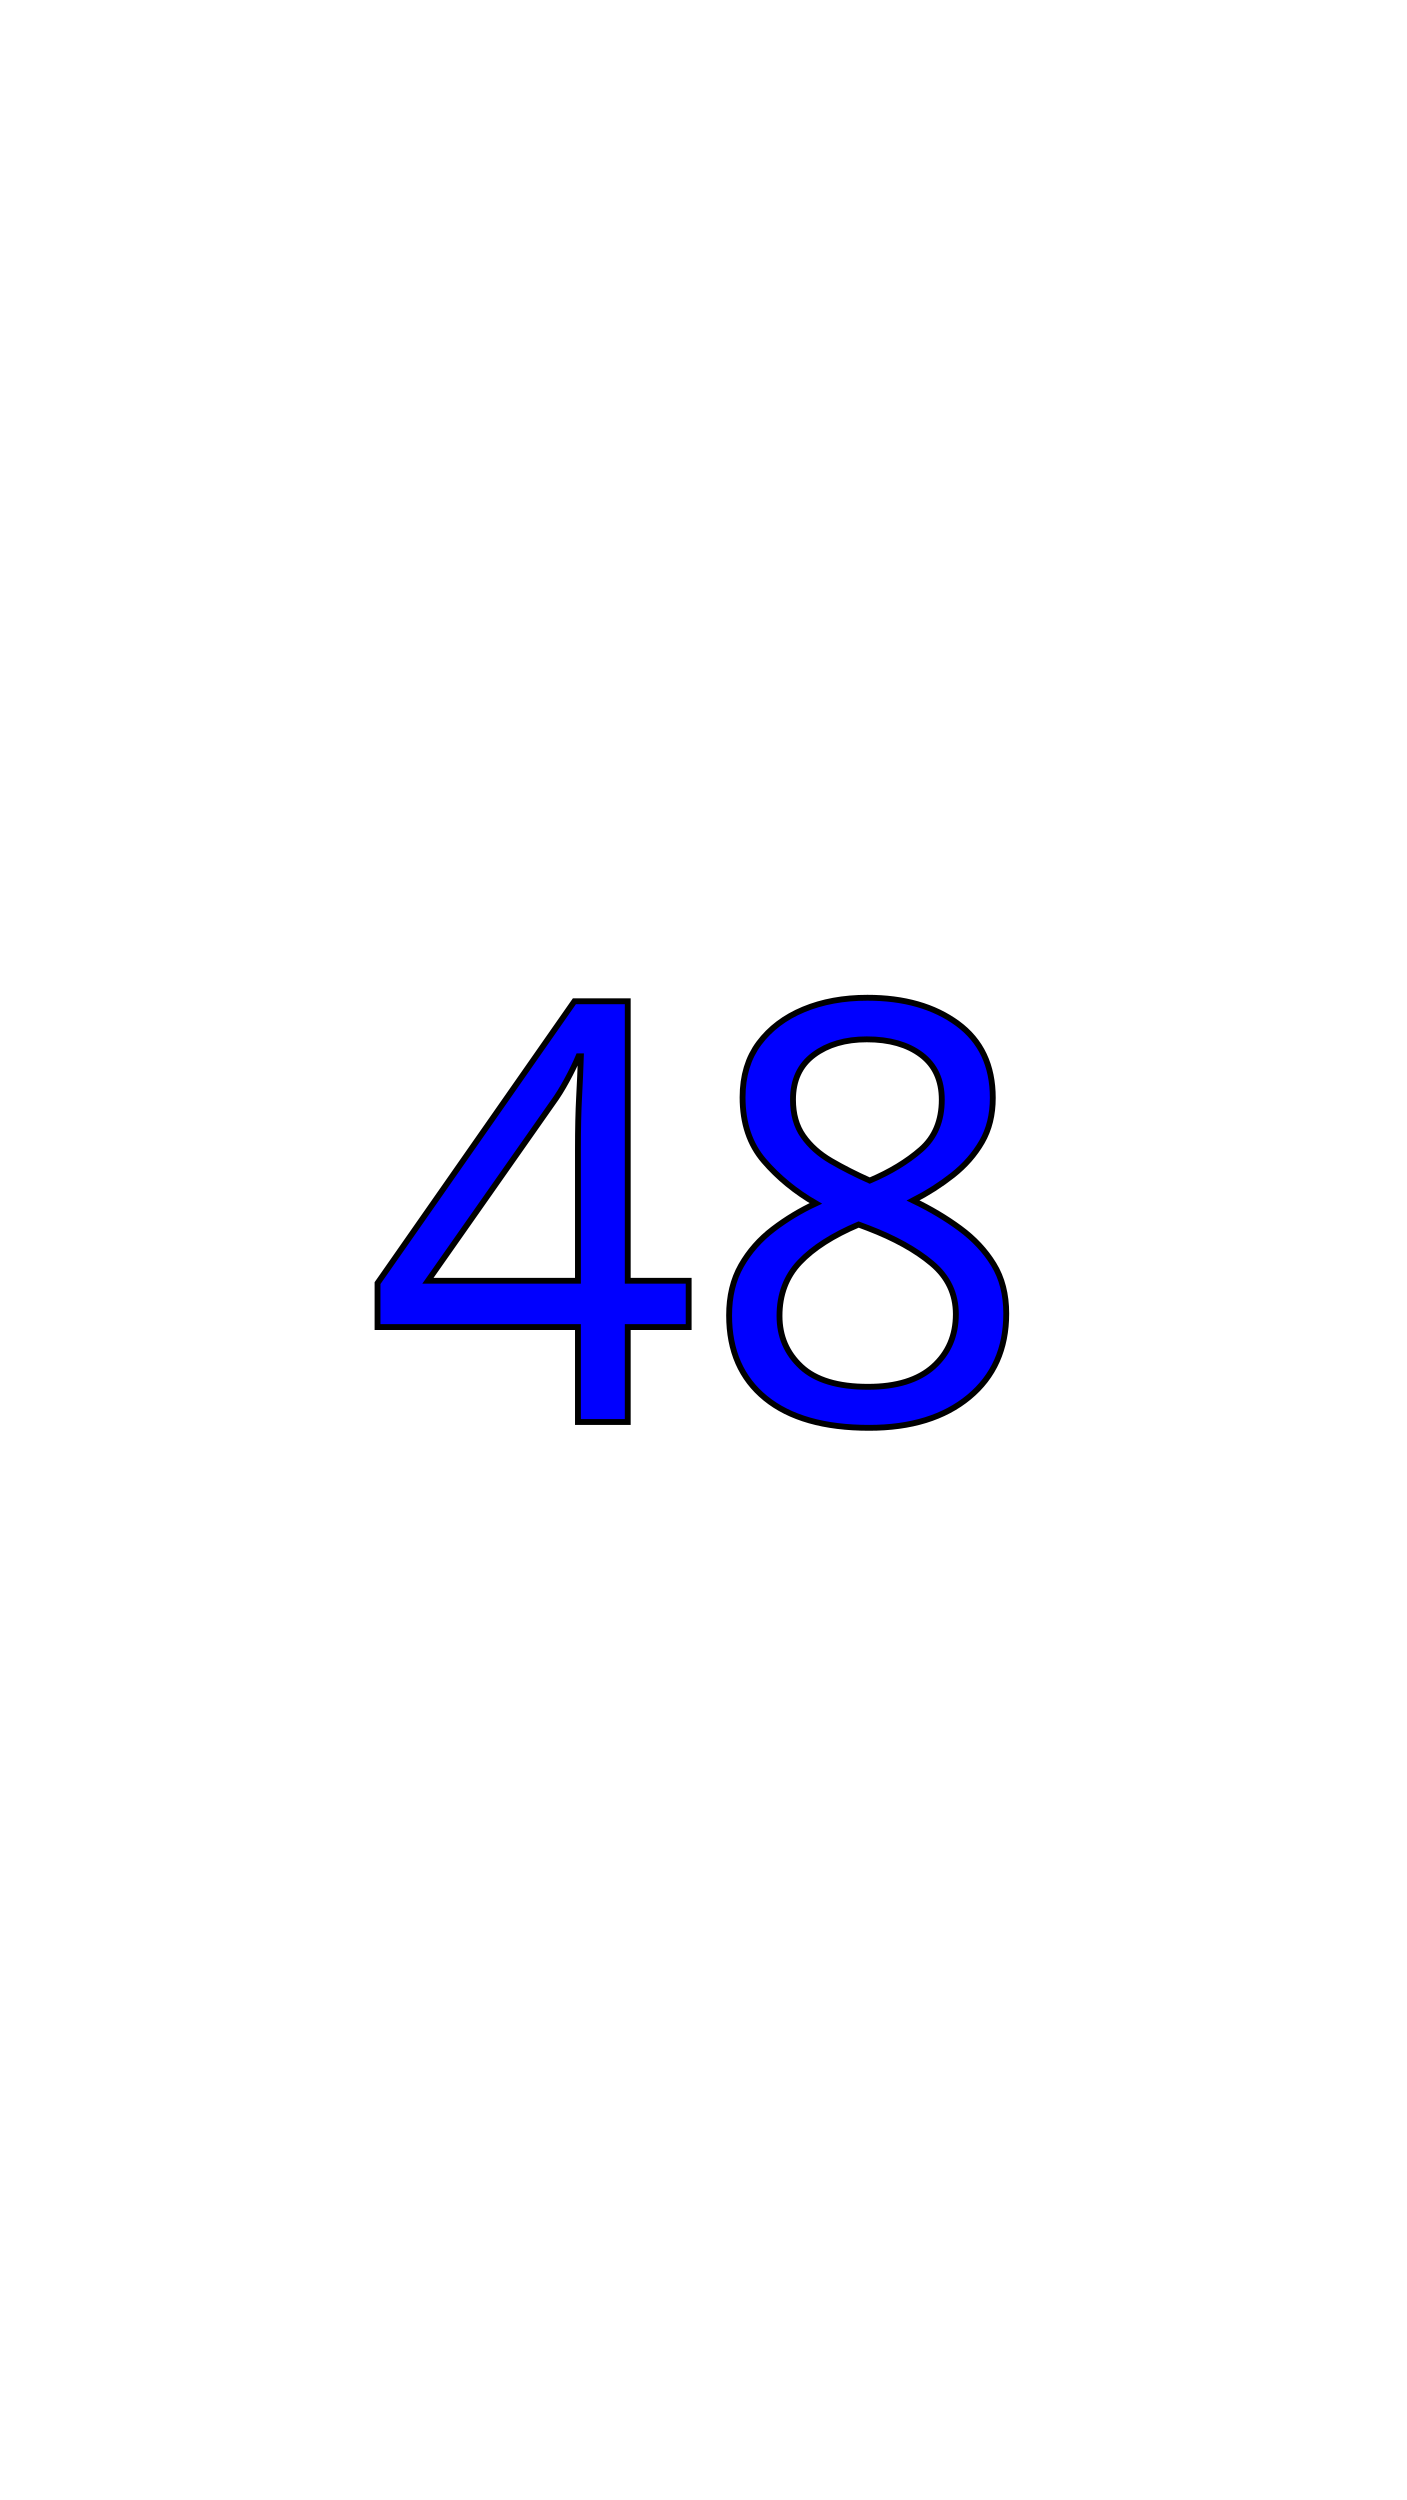
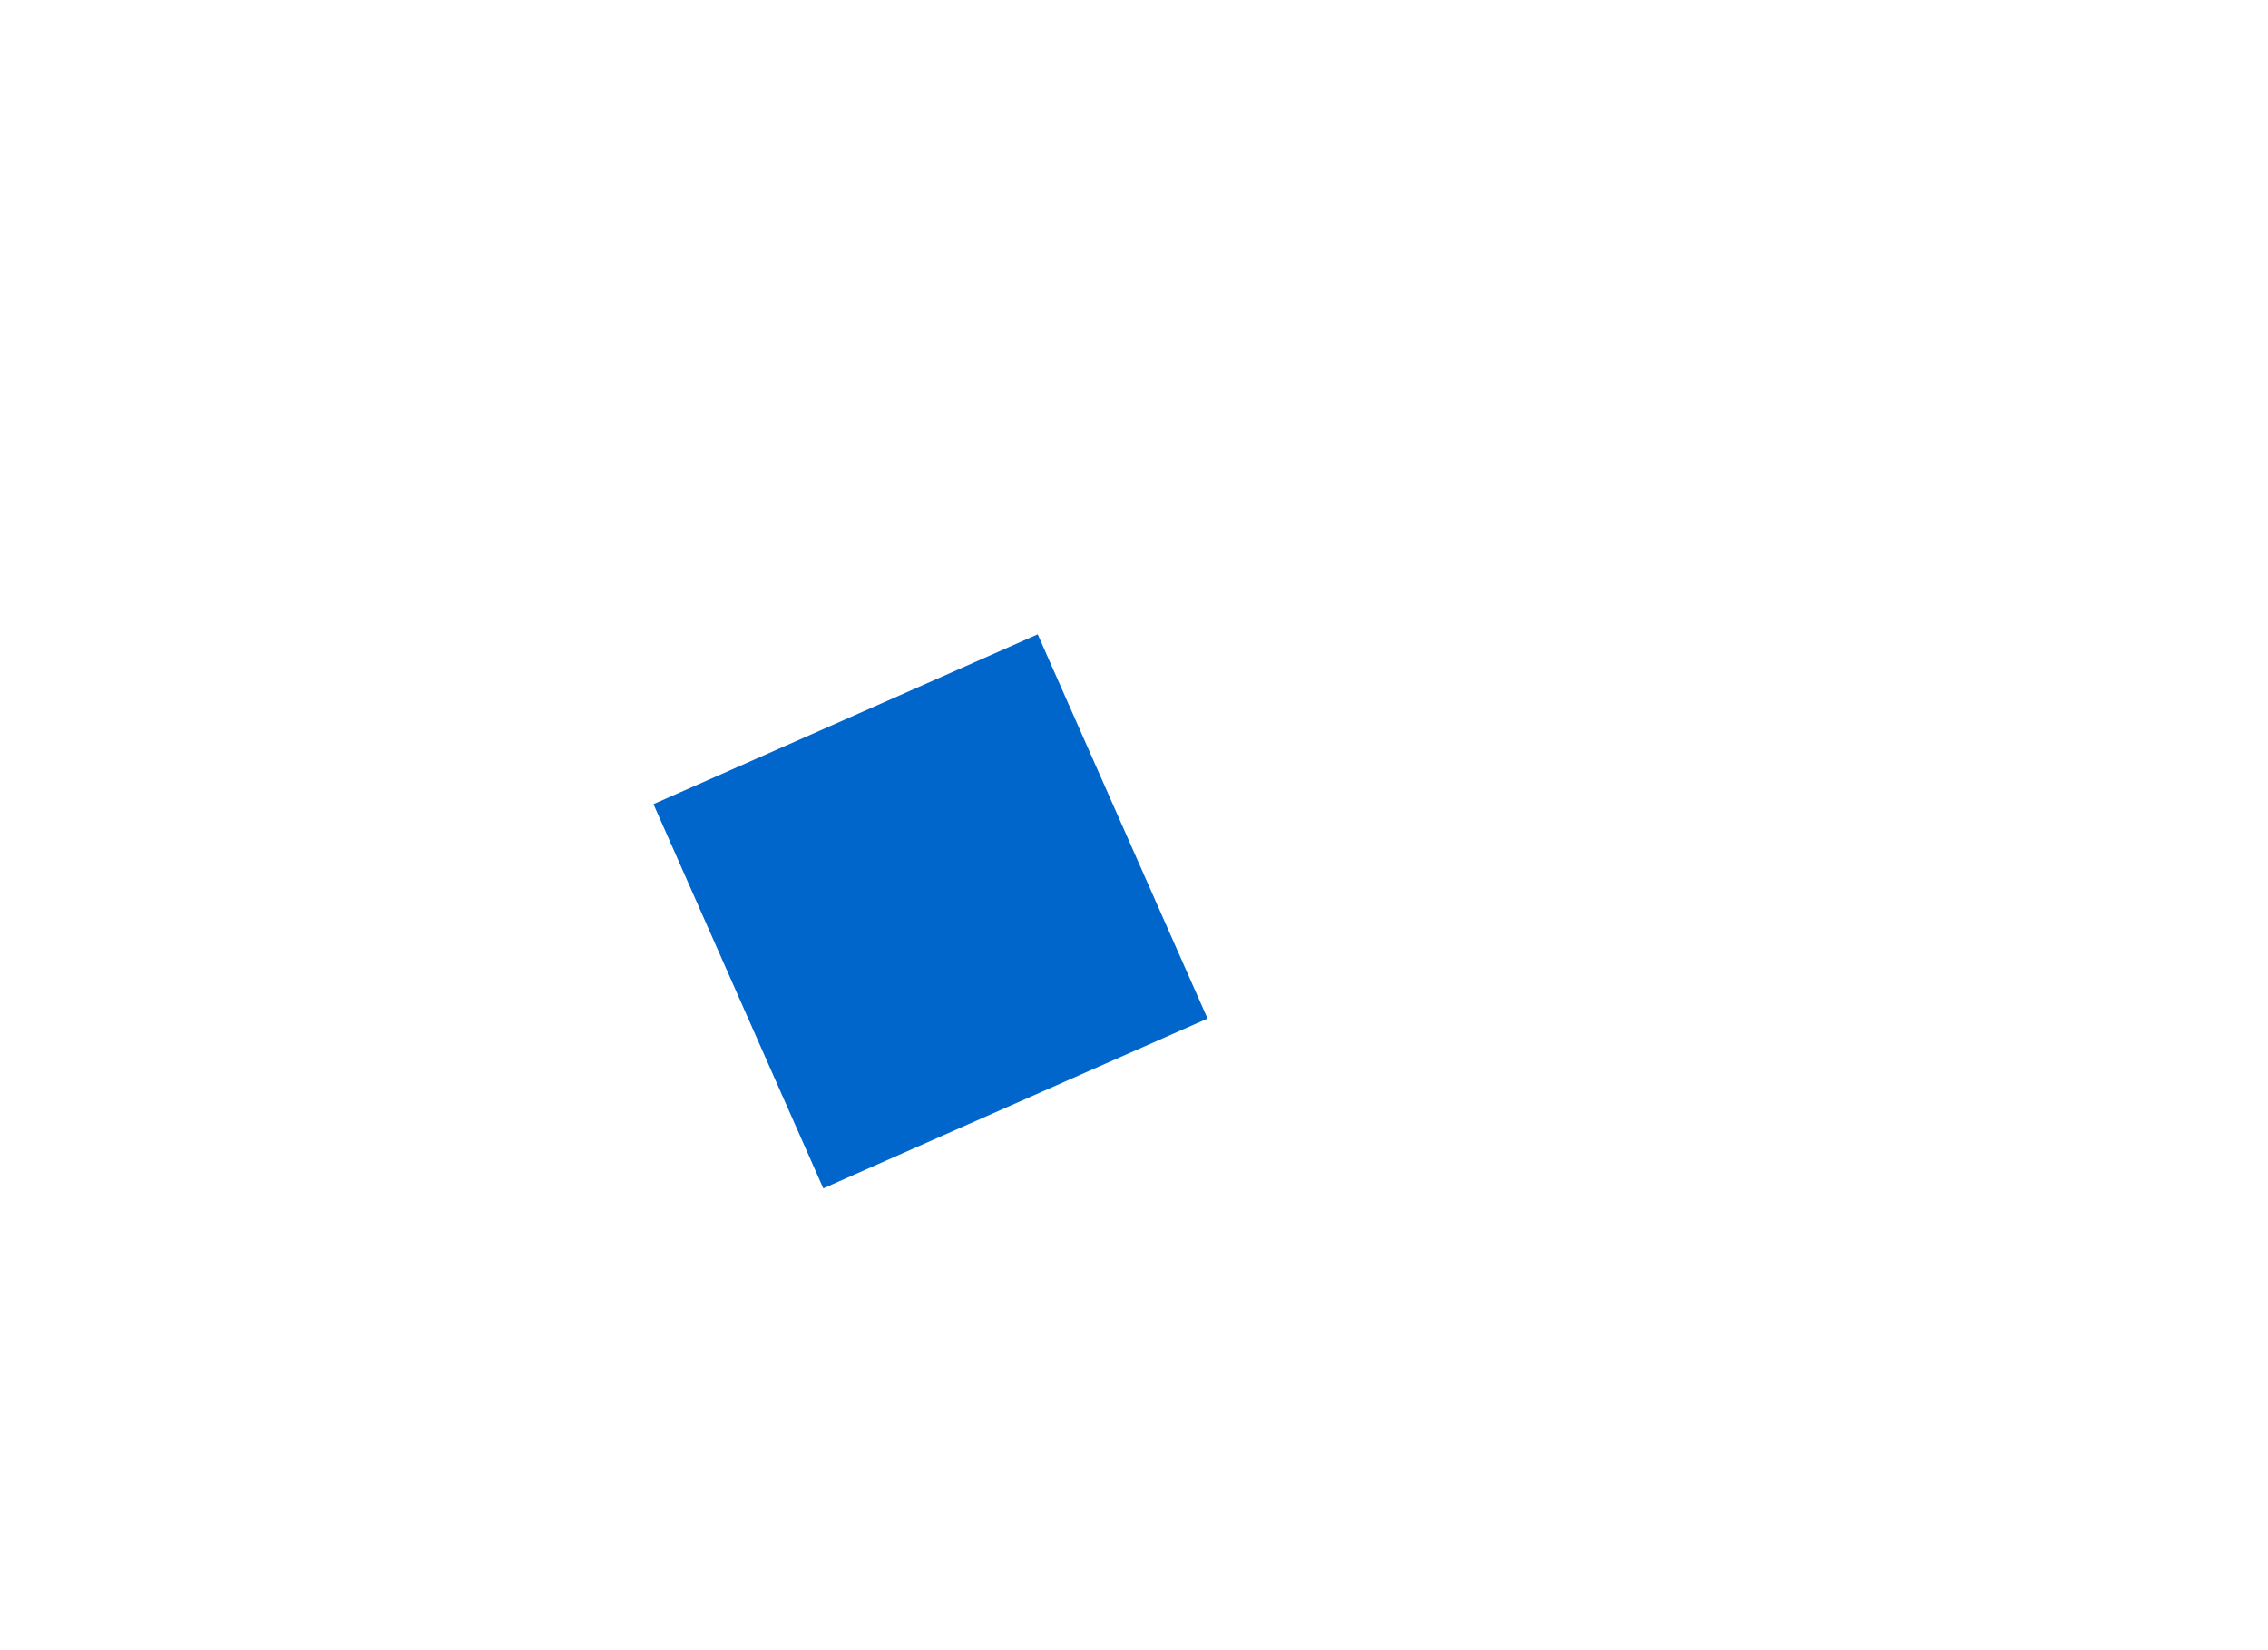
- <svg xmlns="http://www.w3.org/2000/svg" version="1.1" id="Layer_1" x="0px" y="0px" width="720px" height="1280px" viewBox="0 0 720 1280" enable-background="new 0 0 720 1280" xml:space="preserve">
-   <text transform="matrix(1 0 0 1 187.002 728.0508)" fill="#0000FF" stroke="#000000" stroke-width="3" stroke-miterlimit="10" font-family="'Kartika'" font-size="300">48</text>
+ <svg xmlns="http://www.w3.org/2000/svg" xmlns:xlink="http://www.w3.org/1999/xlink" version="1.1" preserveAspectRatio="xMidyMid meet" x="0px" y="0px" width="550px" height="400px" viewBox="0 0 550 400">
+   <defs>
+     <g id="Symbol_1_0_Layer0_0_FILL">
+       <path fill="#0066CC" stroke="none" d=" M 0 0 L 0 102 102 102 102 0 0 0 Z" />
+     </g>
+   </defs>
+   <g transform="matrix( 0.4037476, 0.9135437, -0.9135437, 0.4037476, 251.65,153.85) ">
+     <g transform="matrix( 1, 0, 0, 1, 0,0) ">
+       <use xlink:href="#Symbol_1_0_Layer0_0_FILL" />
+     </g>
+   </g>
</svg>
